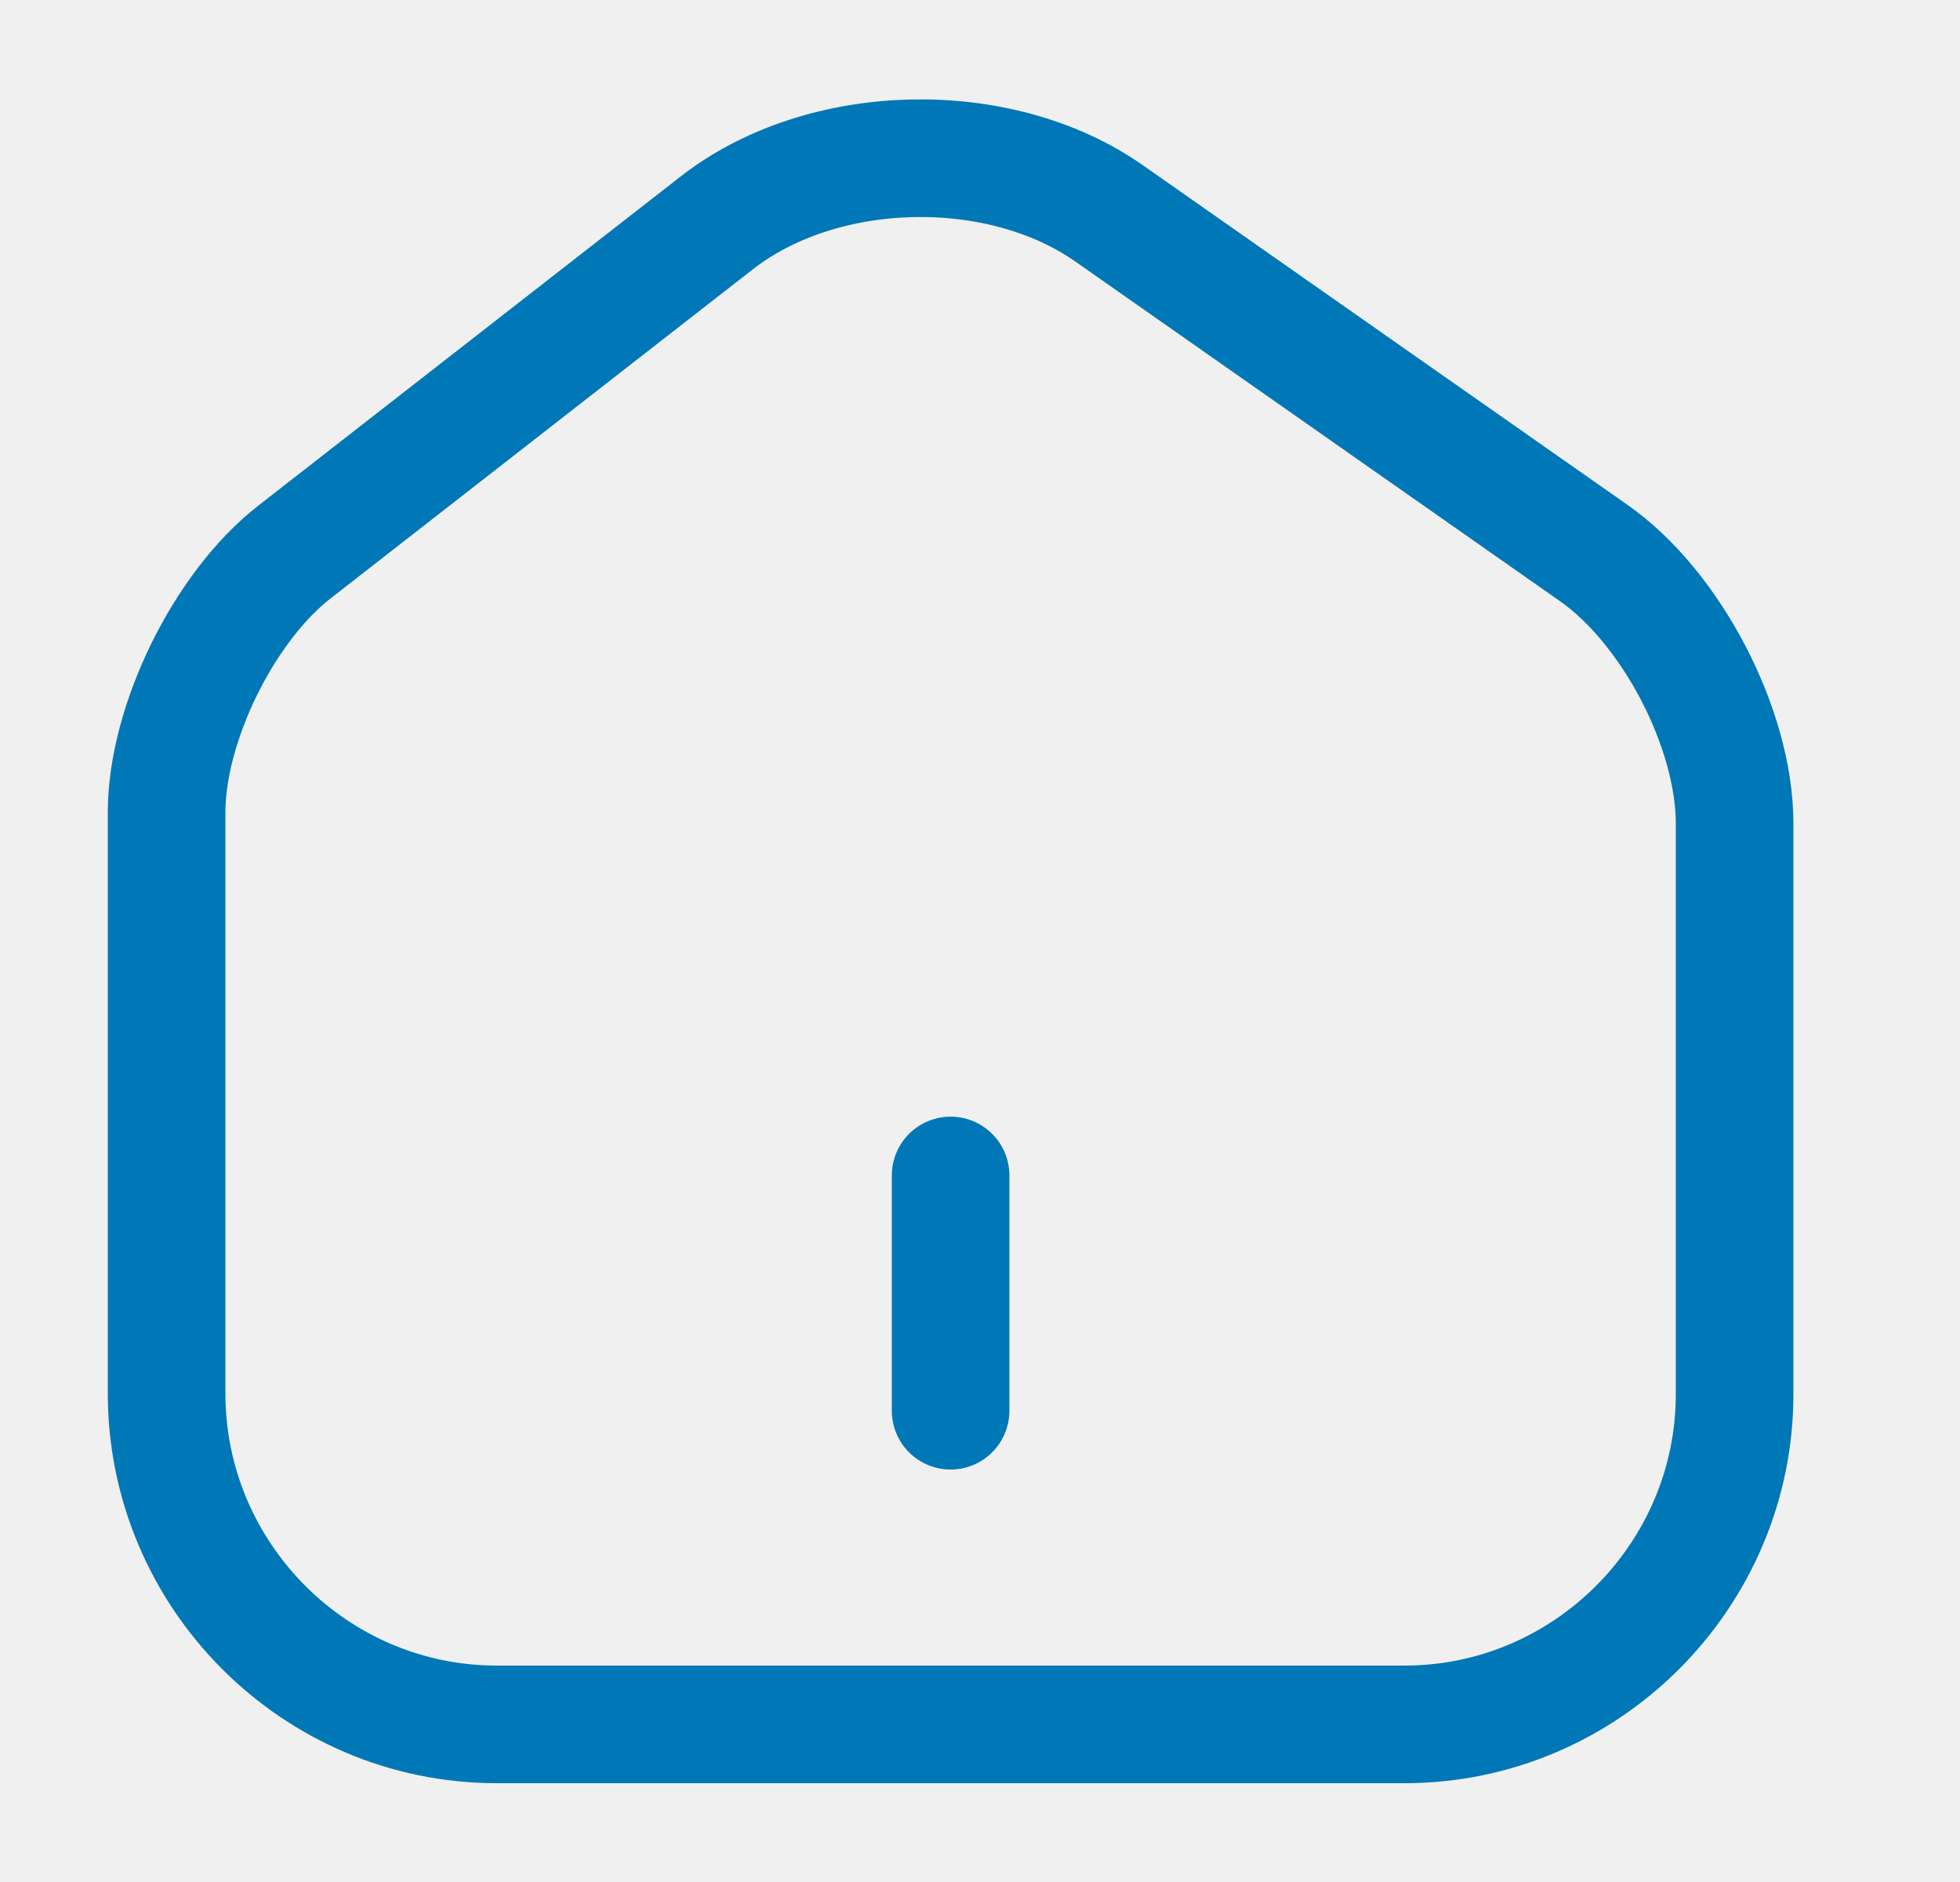
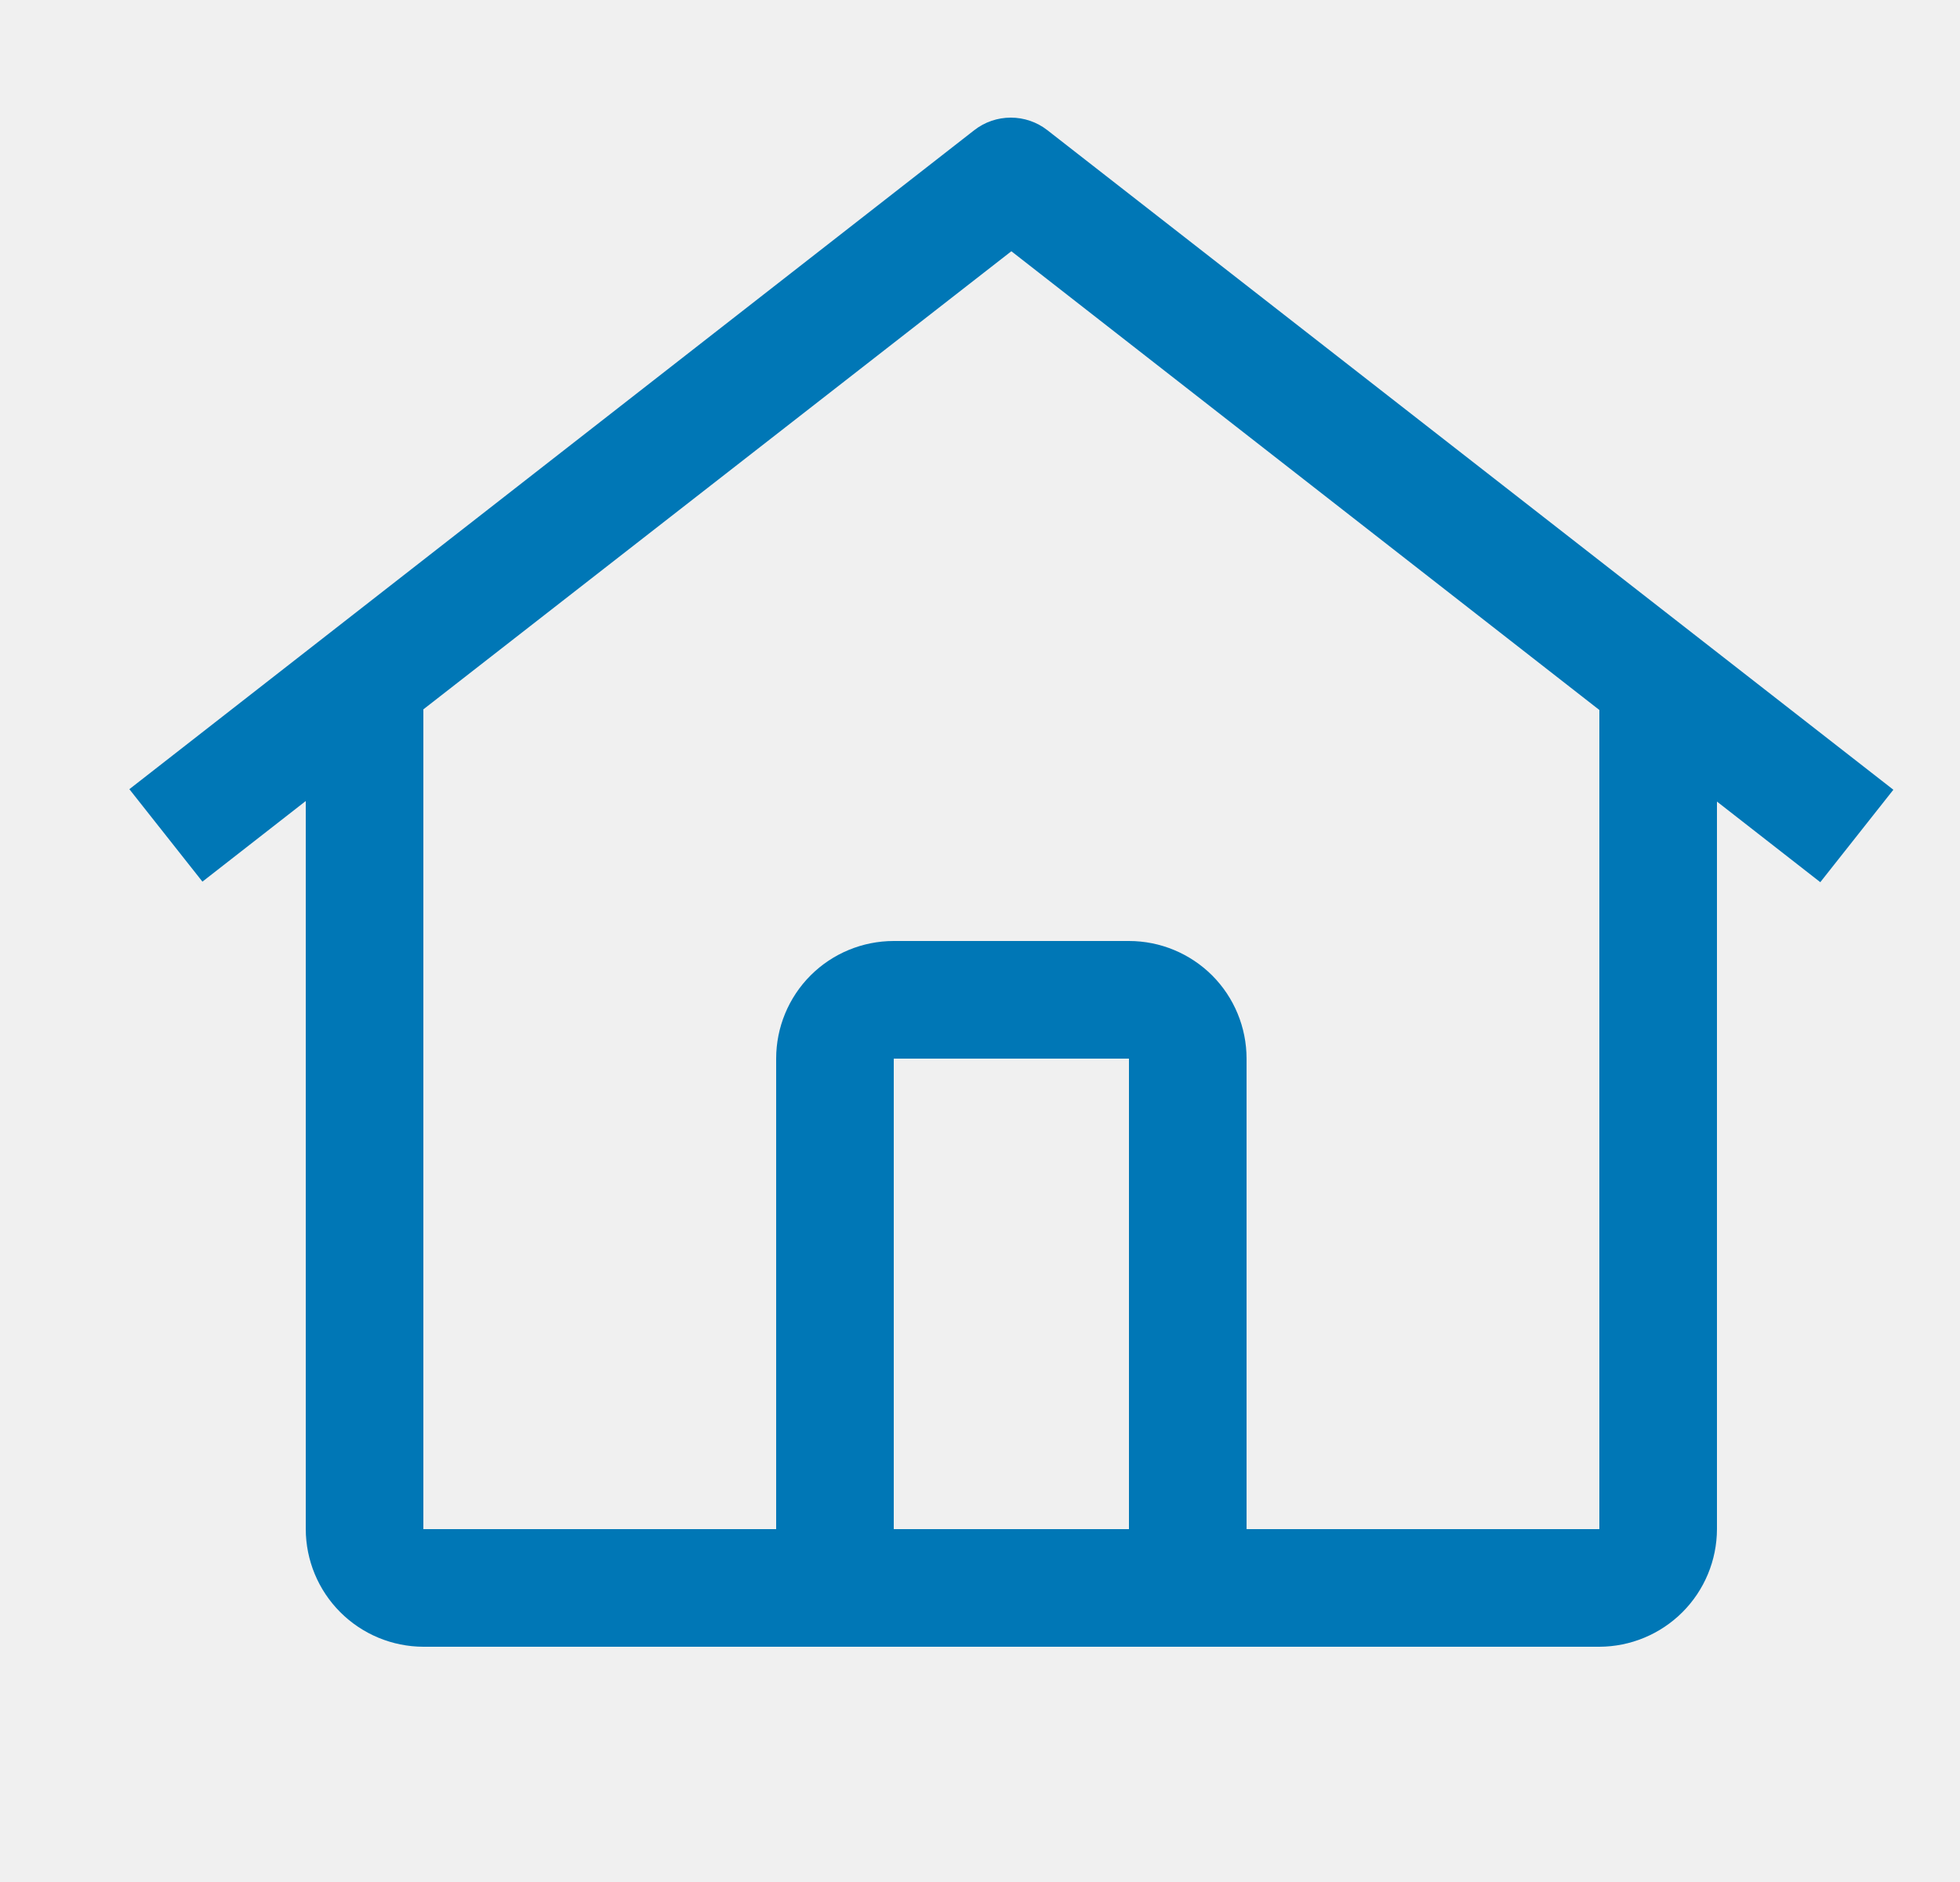
<svg xmlns="http://www.w3.org/2000/svg" width="25" height="24" viewBox="0 0 25 24" fill="none">
-   <path d="M9.145 2.84L3.755 7.04C2.855 7.74 2.125 9.23 2.125 10.36V17.77C2.125 20.09 4.015 21.99 6.335 21.99H17.915C20.235 21.99 22.125 20.09 22.125 17.78V10.5C22.125 9.29 21.315 7.74 20.325 7.05L14.145 2.72C12.745 1.74 10.495 1.79 9.145 2.84Z" stroke="#0077B6" stroke-width="1.5" stroke-linecap="round" stroke-linejoin="round" />
-   <path d="M12.125 17.99V14.99" stroke="#0077B6" stroke-width="1.5" stroke-linecap="round" stroke-linejoin="round" />
+   <g clip-path="url(#clip0_378_1271)">
+     <path d="M13.359 1.66C13.226 1.556 13.062 1.5 12.893 1.5C12.724 1.5 12.56 1.556 12.427 1.66L1.65 10.064L2.582 11.243L3.9 10.215V19.5C3.901 19.897 4.059 20.278 4.34 20.559C4.621 20.84 5.002 20.999 5.4 21H20.4C20.797 20.999 21.179 20.84 21.46 20.559C21.741 20.278 21.899 19.897 21.9 19.5V10.222L23.218 11.25L24.15 10.071L13.359 1.66ZM14.4 19.5H11.4V13.5H14.4V19.5ZM15.9 19.5V13.5C15.9 13.102 15.742 12.72 15.461 12.439C15.179 12.158 14.798 12 14.4 12H11.4C11.002 12 10.62 12.158 10.339 12.439C10.058 12.72 9.9 13.102 9.9 13.5V19.5H5.4V9.046L12.9 3.204L20.4 9.054V19.5H15.9Z" fill="#0077B6" />
+   </g>
+   <defs>
+     <clipPath id="clip0_378_1271">
+       <rect width="24" height="24" fill="white" transform="translate(0.899902)" />
+     </clipPath>
+   </defs>
</svg>
